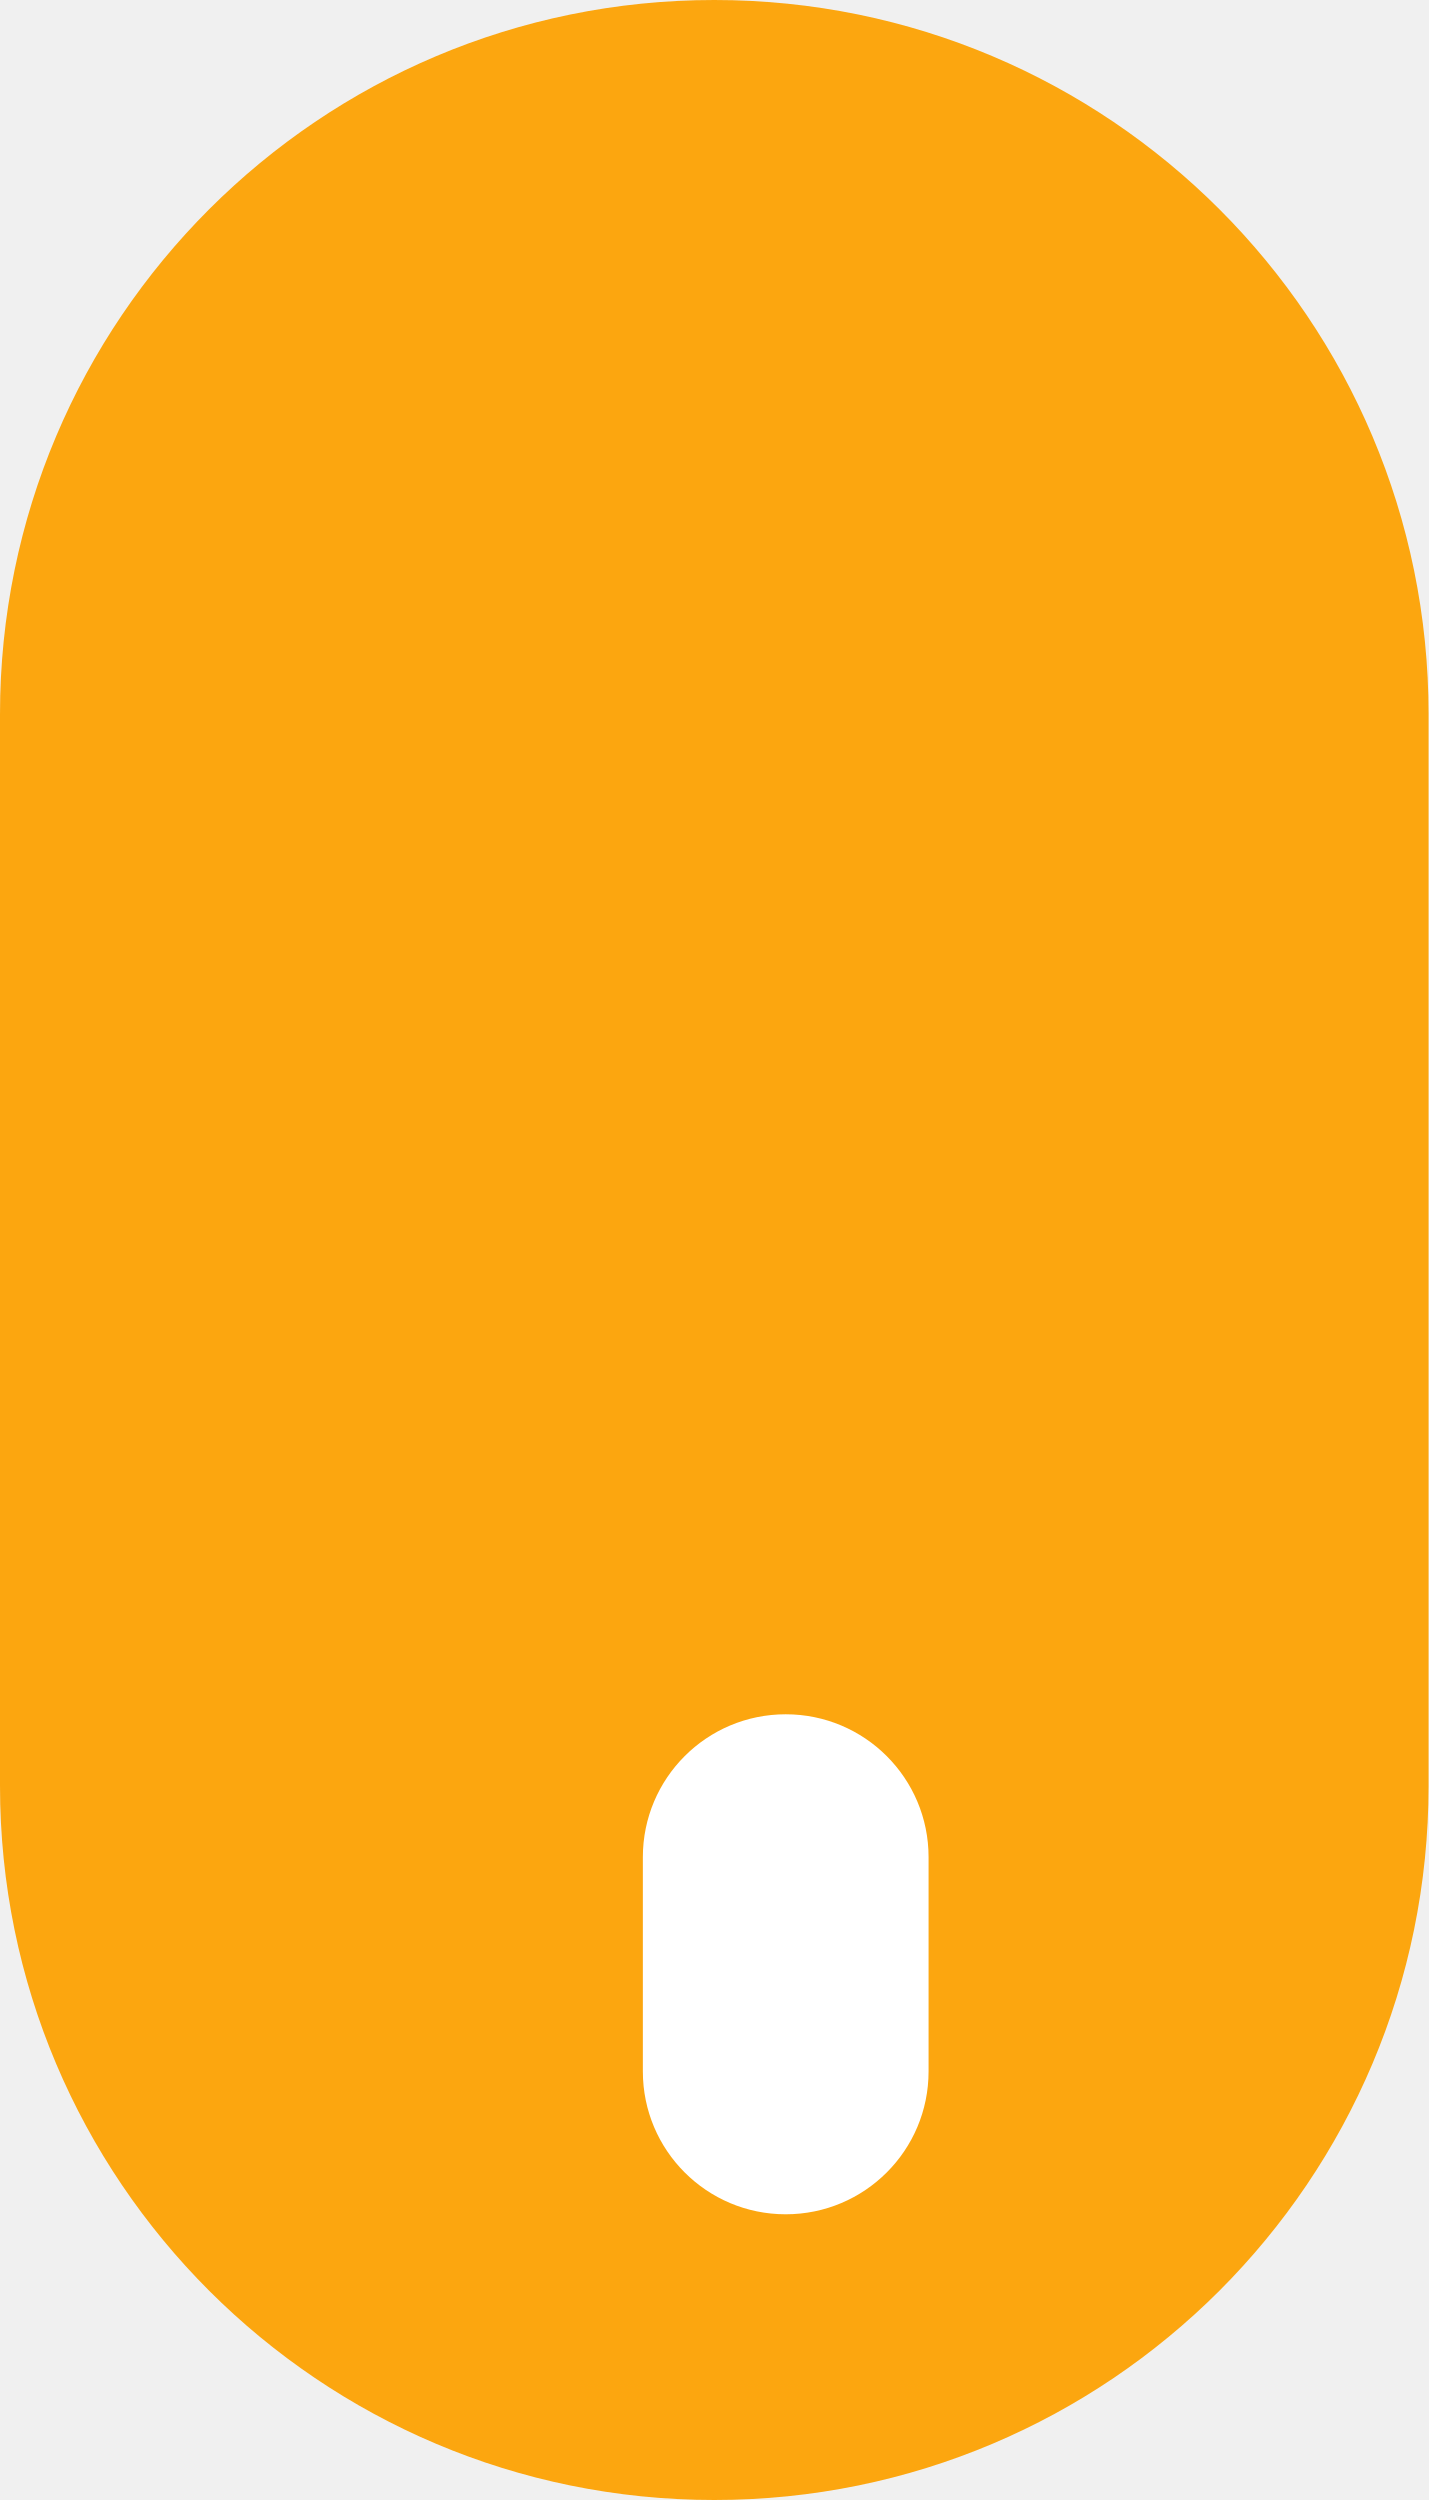
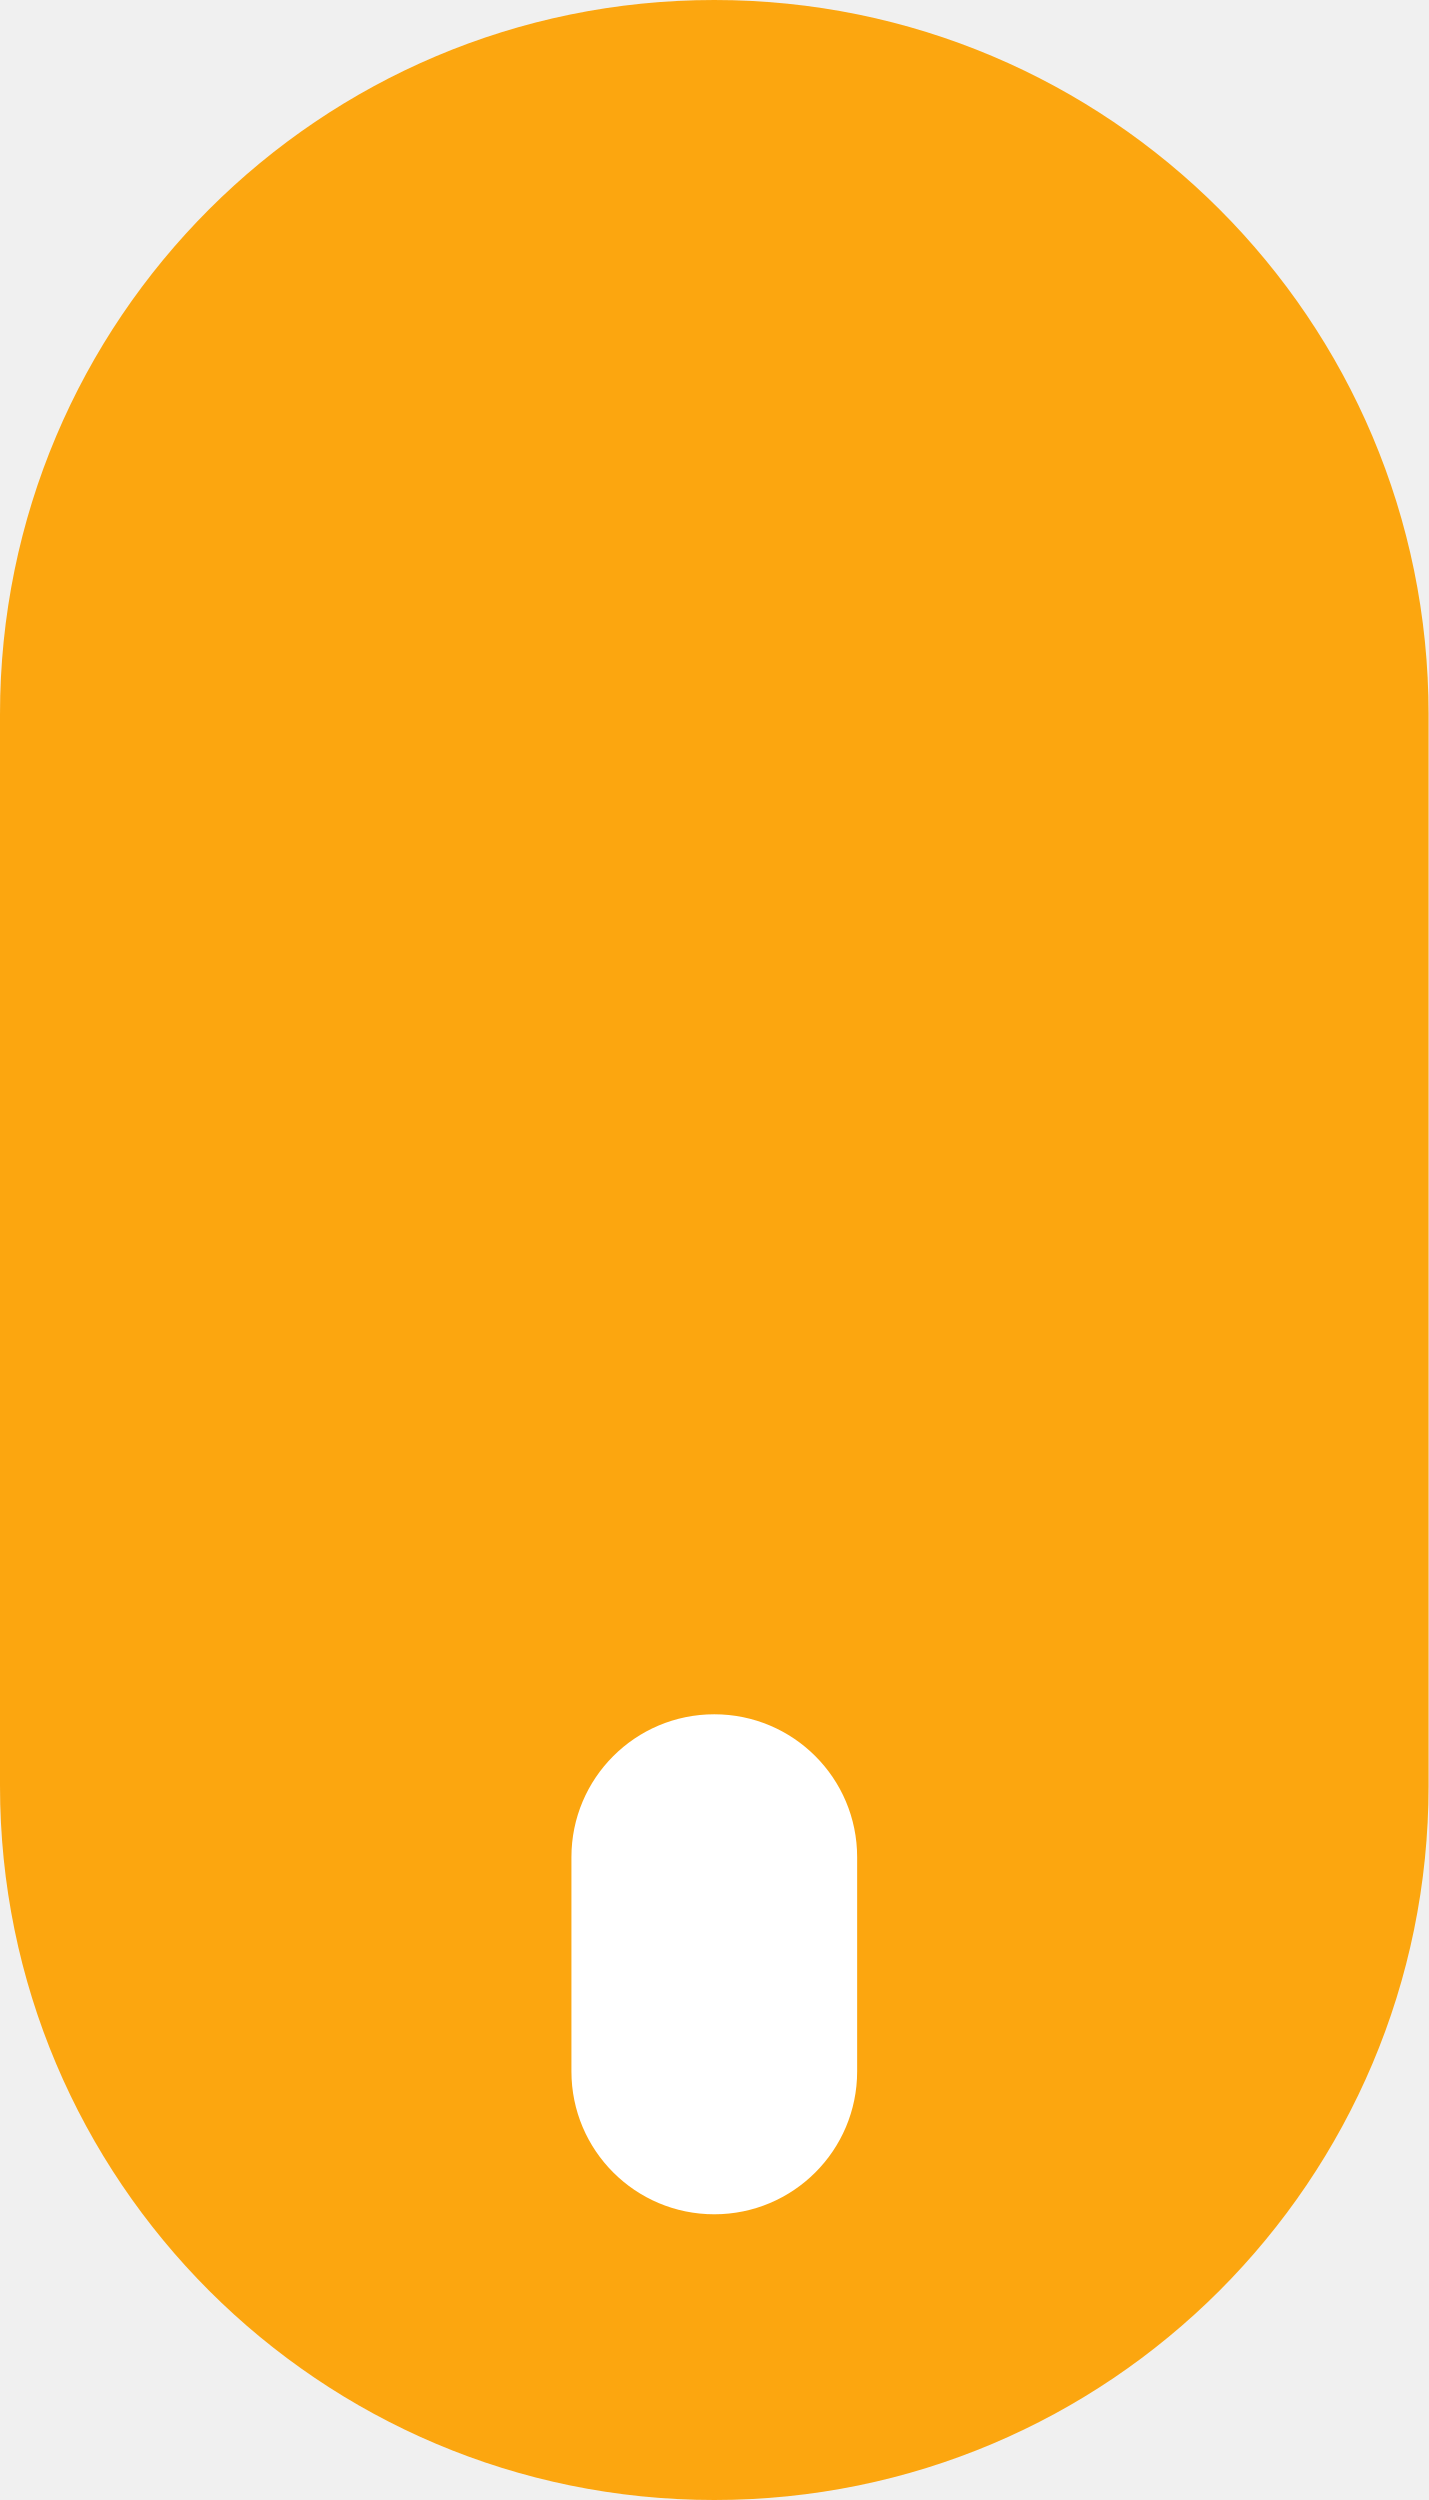
<svg xmlns="http://www.w3.org/2000/svg" width="20" height="35" viewBox="0 0 20 35" fill="none">
  <rect width="20" height="35" rx="10" fill="#FCA60F" />
-   <path d="M9 26C9 24.895 9.895 24 11 24C12.105 24 13 24.895 13 26V29C13 30.105 12.105 31 11 31C9.895 31 9 30.105 9 29V26Z" fill="white" />
+   <path d="M8 26C8 24.895 8.895 24 10 24C11.105 24 12 24.895 12 26V29C12 30.105 11.105 31 10 31C8.895 31 8 30.105 8 29V26Z" fill="white" />
</svg>
